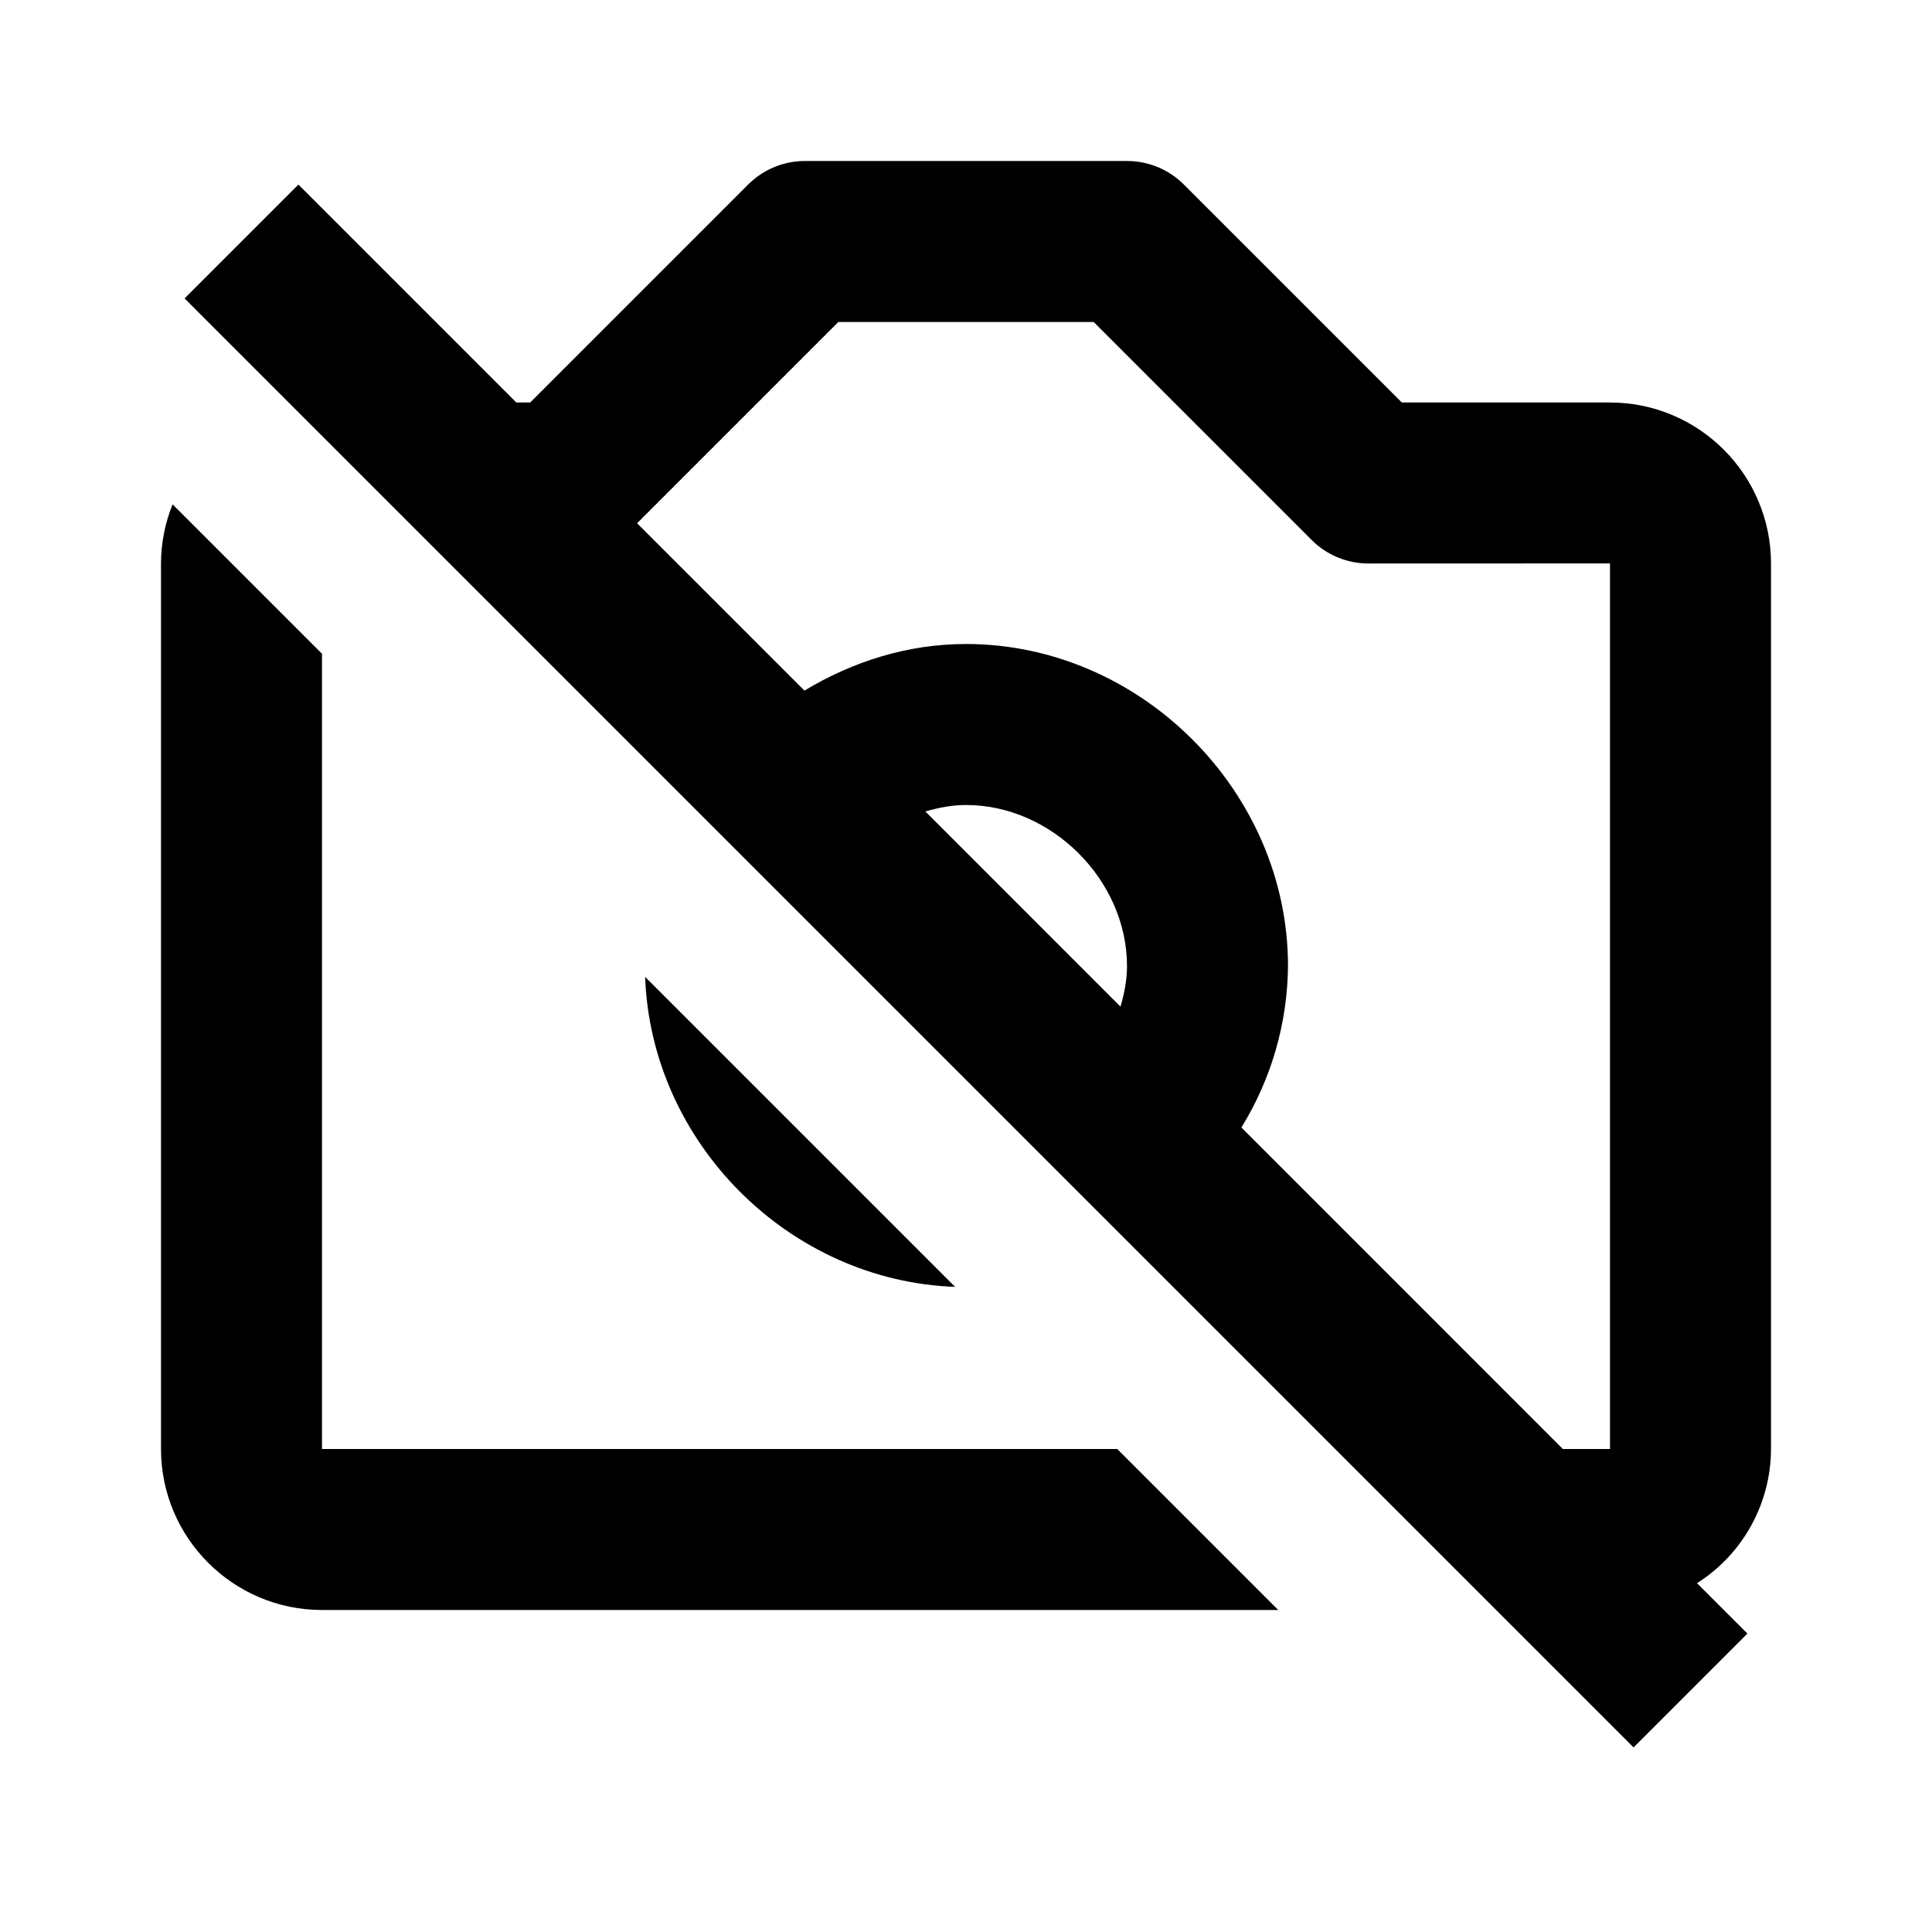
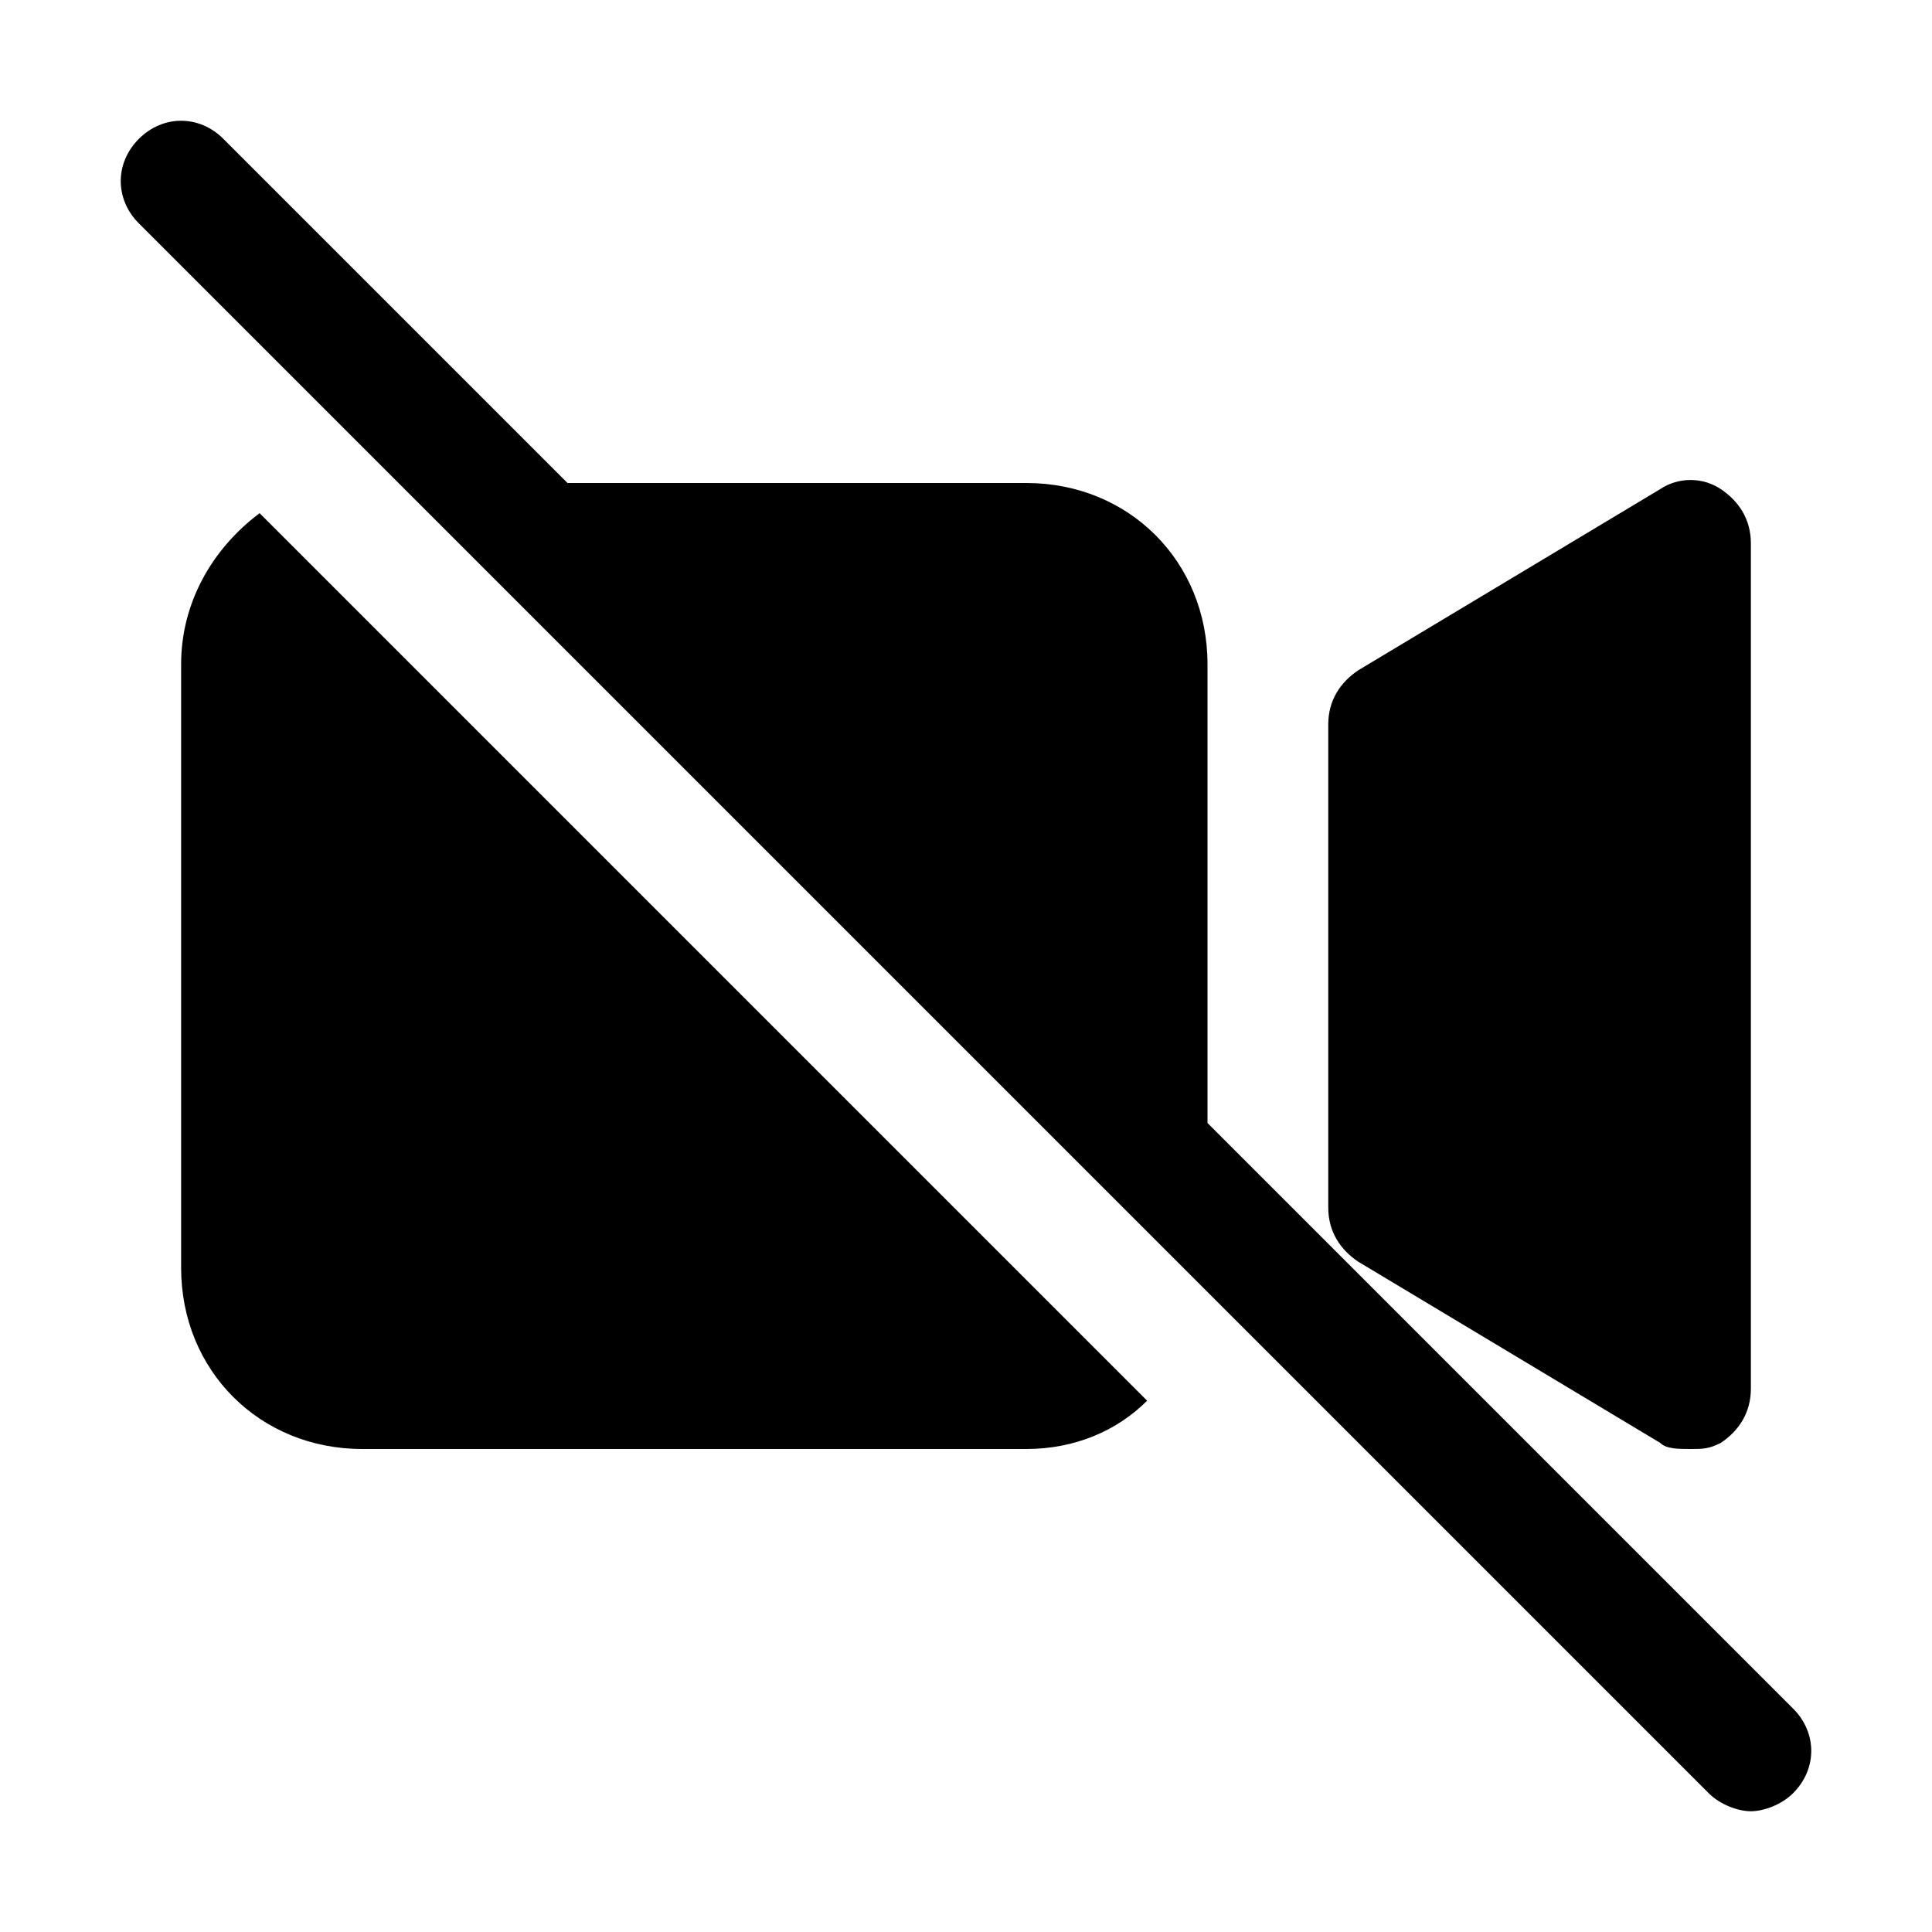
- <svg xmlns="http://www.w3.org/2000/svg" width="24px" height="24px" viewBox="0 0 24 24">
-   <path d="M8.014 12.135c.074 2.062 1.789 3.777 3.851 3.851l-3.851-3.851z" />
-   <path d="M4 20h11.879l-2-2H4V8.121L2.144 6.265A1.976 1.976 0 0 0 2 7v11c0 1.103.897 2 2 2zM20 5h-2.586l-2.707-2.707A.996.996 0 0 0 14 2h-4a.997.997 0 0 0-.707.293L6.586 5h-.172L3.707 2.293 2.293 3.707l18 18 1.414-1.414-.626-.626A1.98 1.98 0 0 0 22 18V7c0-1.103-.897-2-2-2zm-6.081 7.505-2.424-2.425c.163-.046.331-.08.505-.08 1.065 0 2 .935 2 2 0 .174-.033.342-.081.505zm1.502 1.501A3.881 3.881 0 0 0 16 12c0-2.168-1.832-4-4-4-.729 0-1.412.22-2.007.579L7.914 6.5l2.5-2.5h3.172l2.707 2.707A.996.996 0 0 0 17 7l3-.001V18h-.586l-3.993-3.994z" />
+ <svg xmlns="http://www.w3.org/2000/svg" id="Icons" style="enable-background:new 0 0 32 32;" version="1.1" viewBox="0 0 32 32" xml:space="preserve">
+   <style type="text/css">
+ 	.st0{fill:none;stroke:#000000;stroke-width:2;stroke-linecap:round;stroke-linejoin:round;stroke-miterlimit:10;}
+ </style>
+   <g>
+     <path d="M22.5,20.9l5,3C27.6,24,27.8,24,28,24c0.2,0,0.3,0,0.5-0.1c0.3-0.2,0.5-0.5,0.5-0.9V9c0-0.4-0.2-0.7-0.5-0.9   c-0.3-0.2-0.7-0.2-1,0l-5,3C22.2,11.3,22,11.6,22,12v8C22,20.4,22.2,20.7,22.5,20.9z" />
+     <path d="M29.7,28.3L20,18.6V11c0-1.7-1.3-3-3-3H9.4L3.7,2.3c-0.4-0.4-1-0.4-1.4,0s-0.4,1,0,1.4l26,26c0.2,0.2,0.5,0.3,0.7,0.3   s0.5-0.1,0.7-0.3C30.1,29.3,30.1,28.7,29.7,28.3z" />
+     <path d="M3,11v10c0,1.7,1.3,3,3,3h11c0.8,0,1.5-0.3,2-0.8L4.3,8.5C3.5,9.1,3,10,3,11z" />
+   </g>
</svg>
